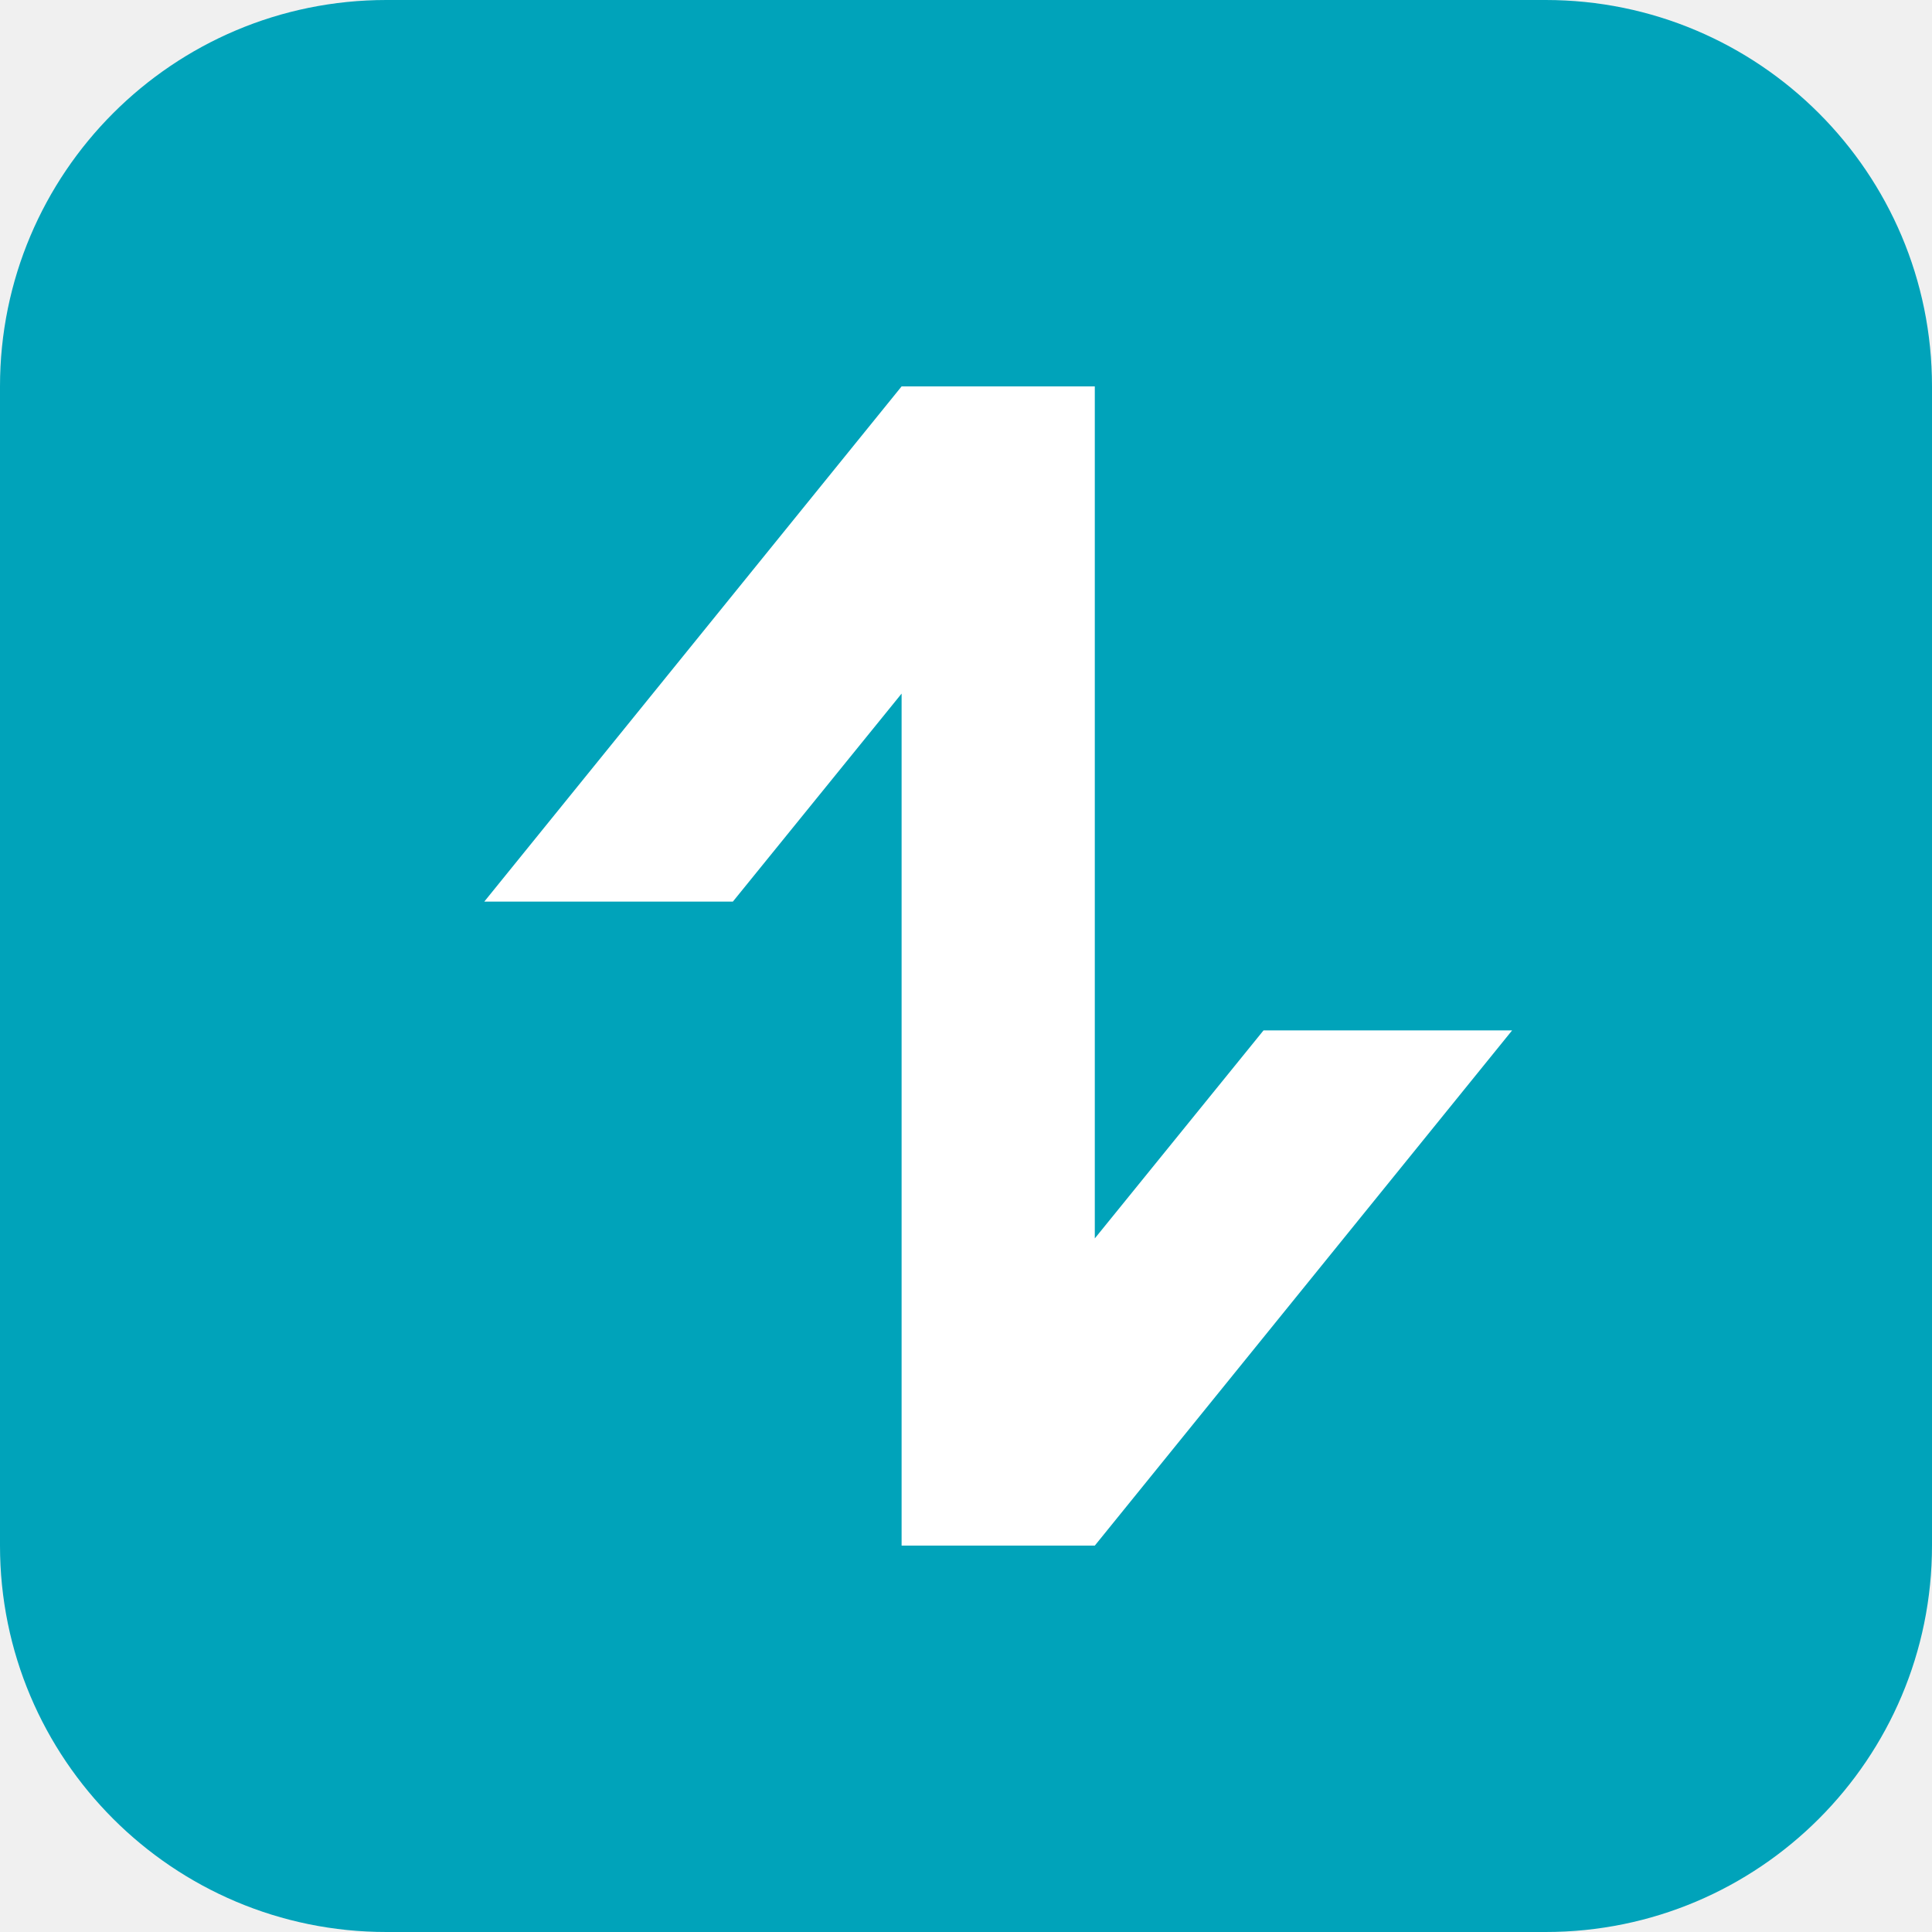
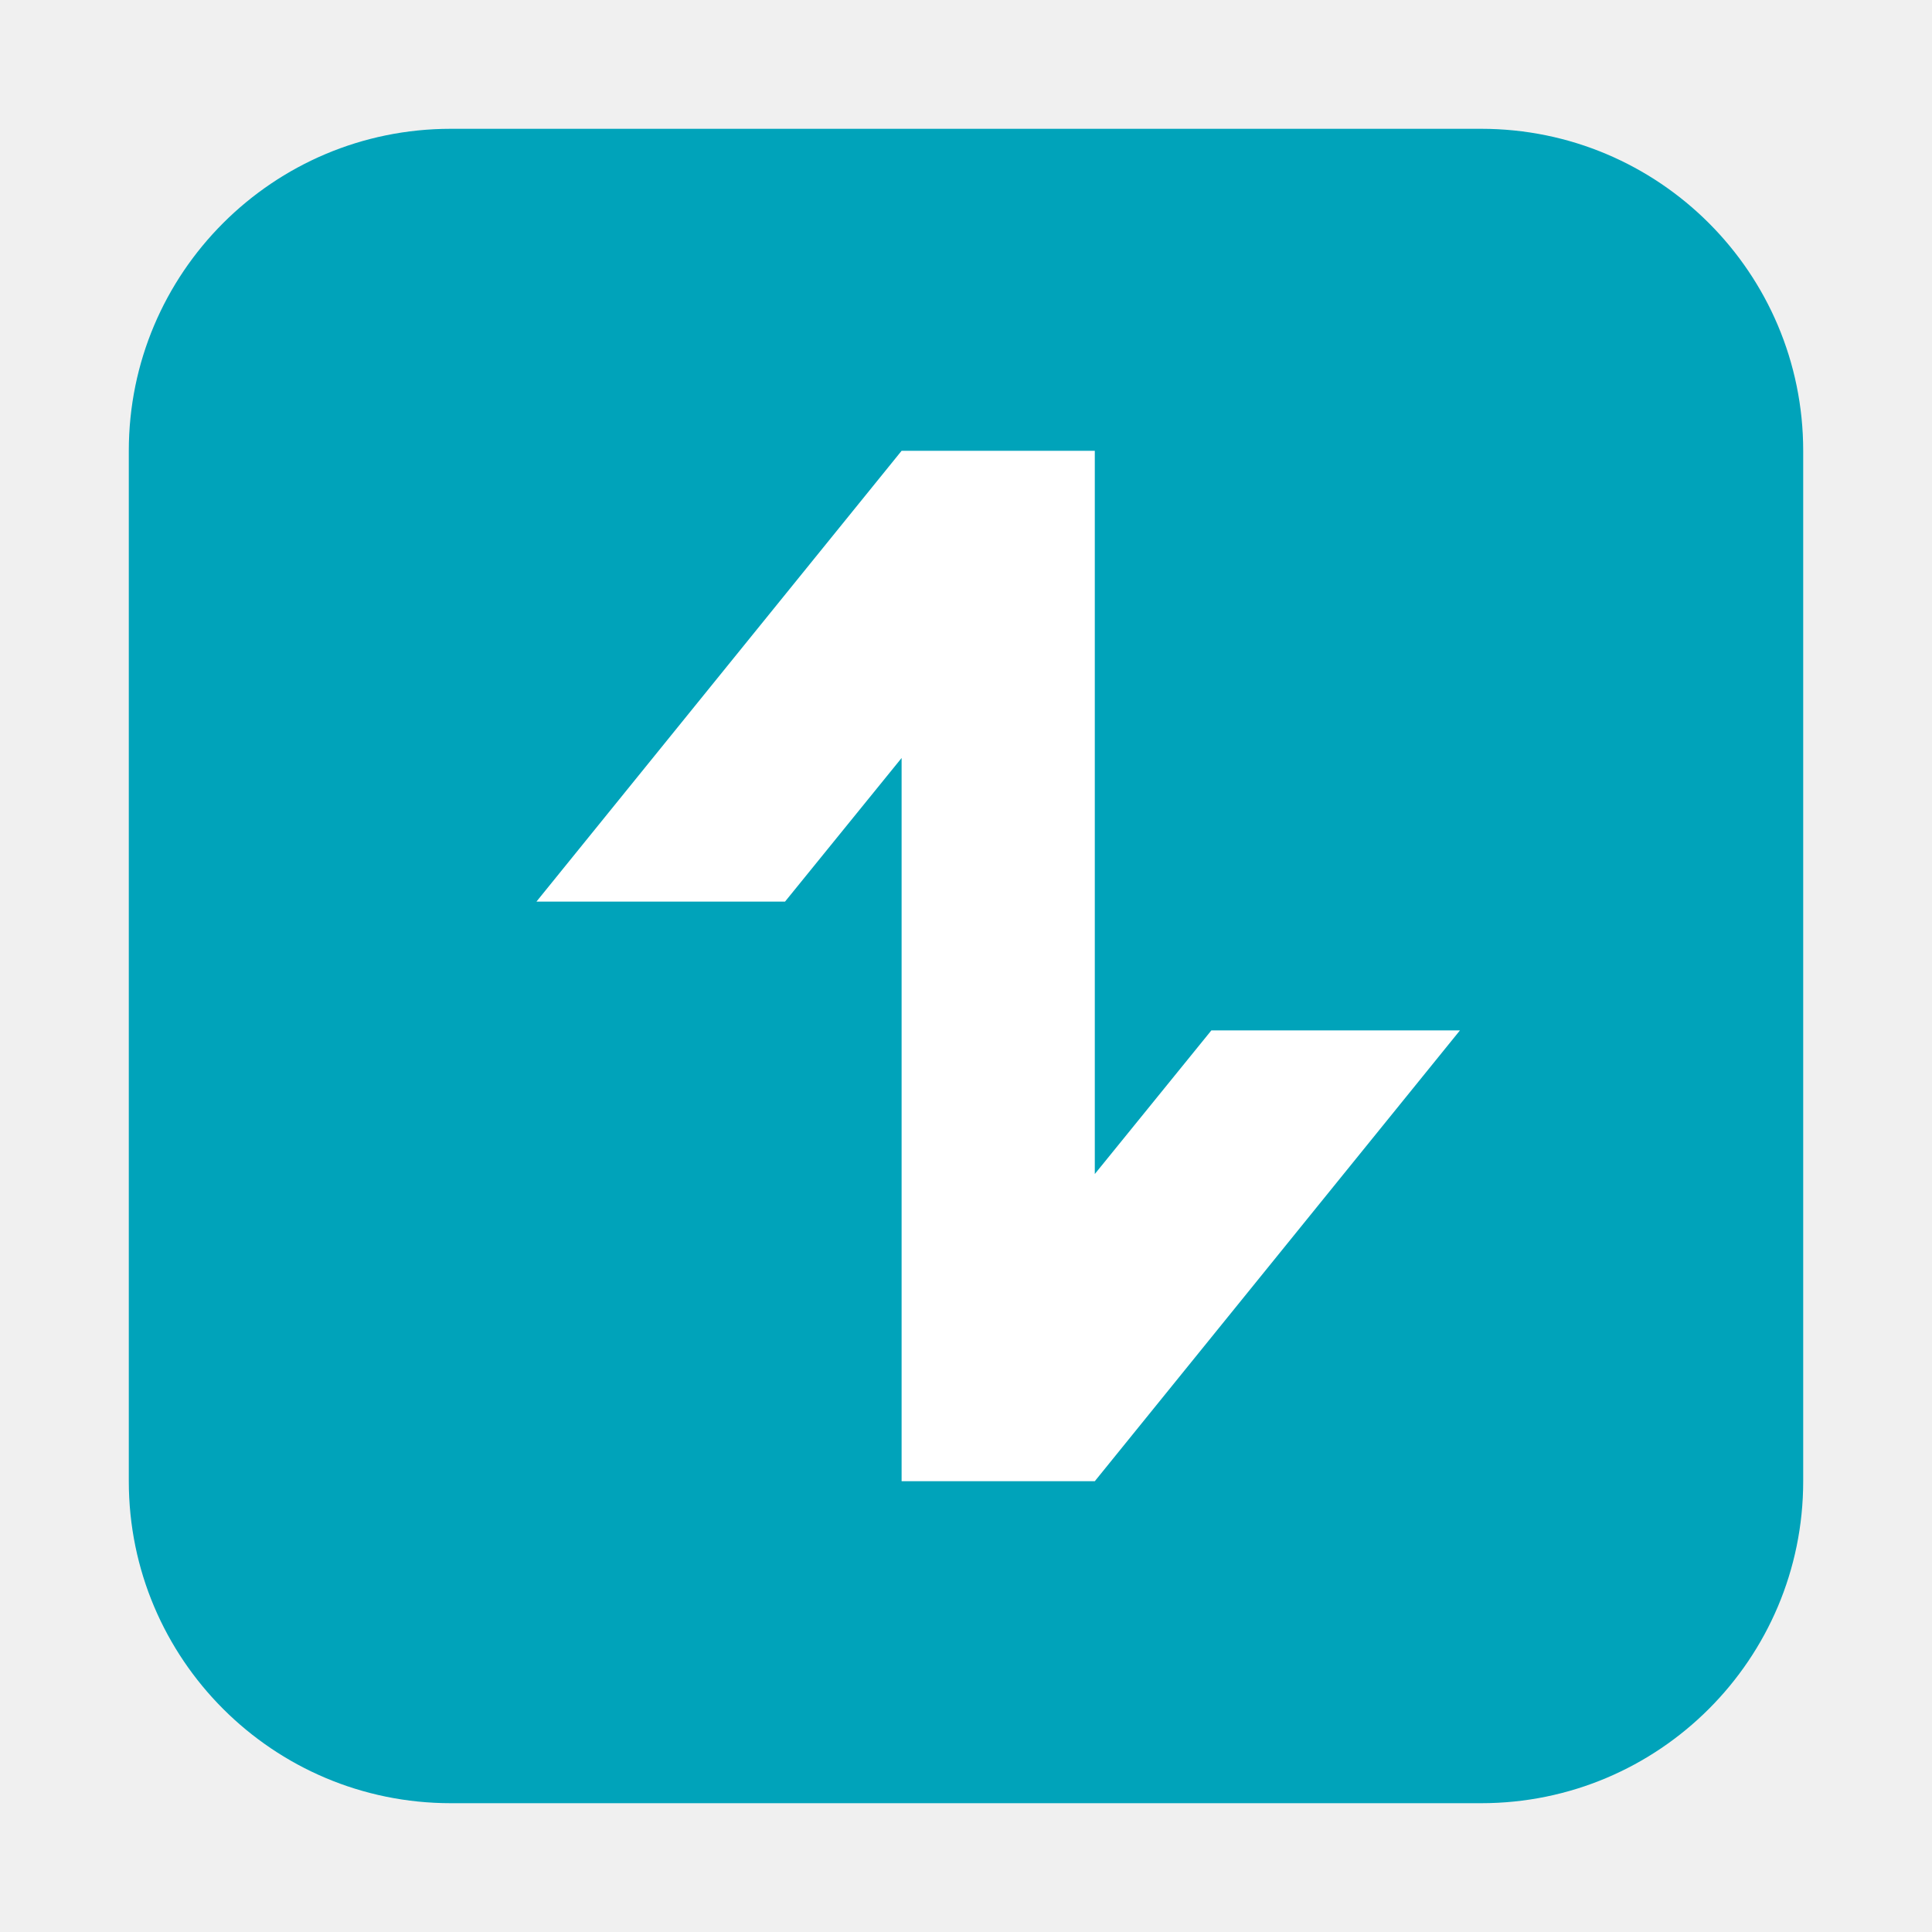
<svg xmlns="http://www.w3.org/2000/svg" viewBox="0 0 30 30">
-   <rect x="0" y="0" width="30" height="30" rx="6" fill="#00A3BA" />
-   <polygon points="14,6 17,6 17,19.23 19.62,16 23.48,16 17,24 14,24 14,10.77 11.38,14 7.52,14" fill="#ffffff" />
+   <rect x="2" y="2" width="26" height="26" rx="5" fill="#00A3BA" />
+   <polygon points="14,7 17,7 17,18.23 18.81,16 22.67,16 17,23 14,23 14,11.77 12.19,14 8.33,14" fill="#ffffff" />
</svg>
